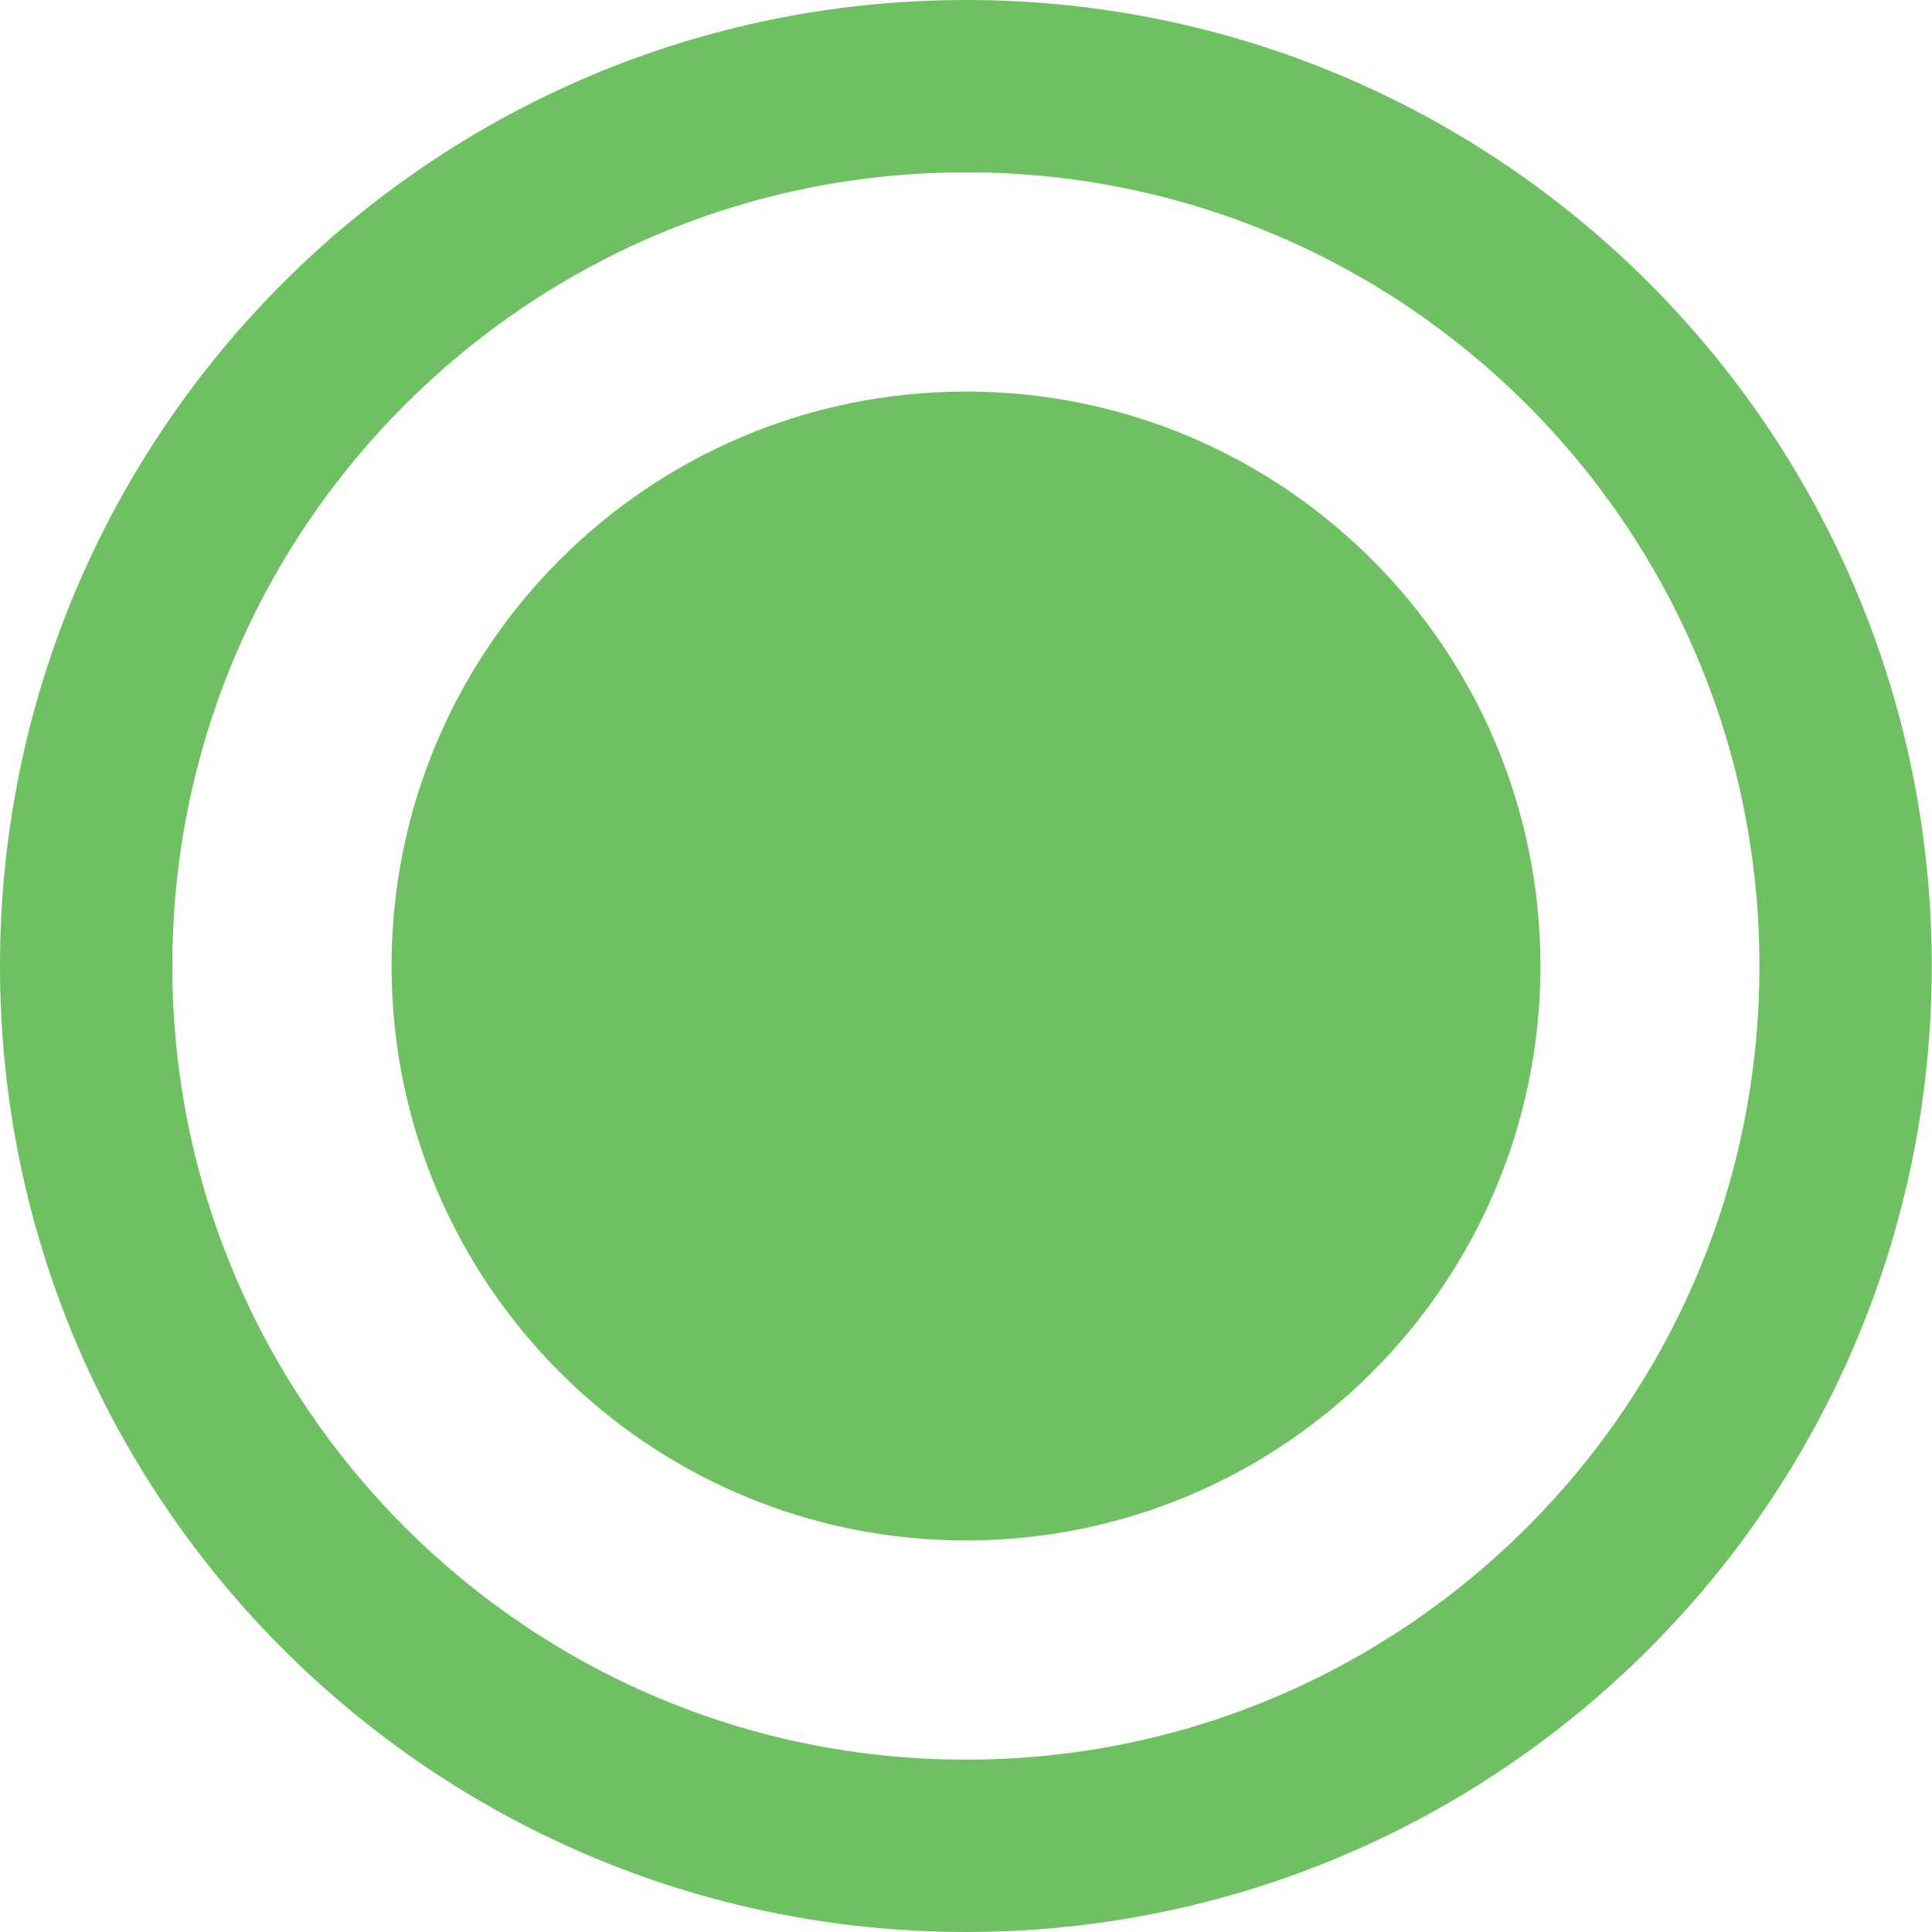
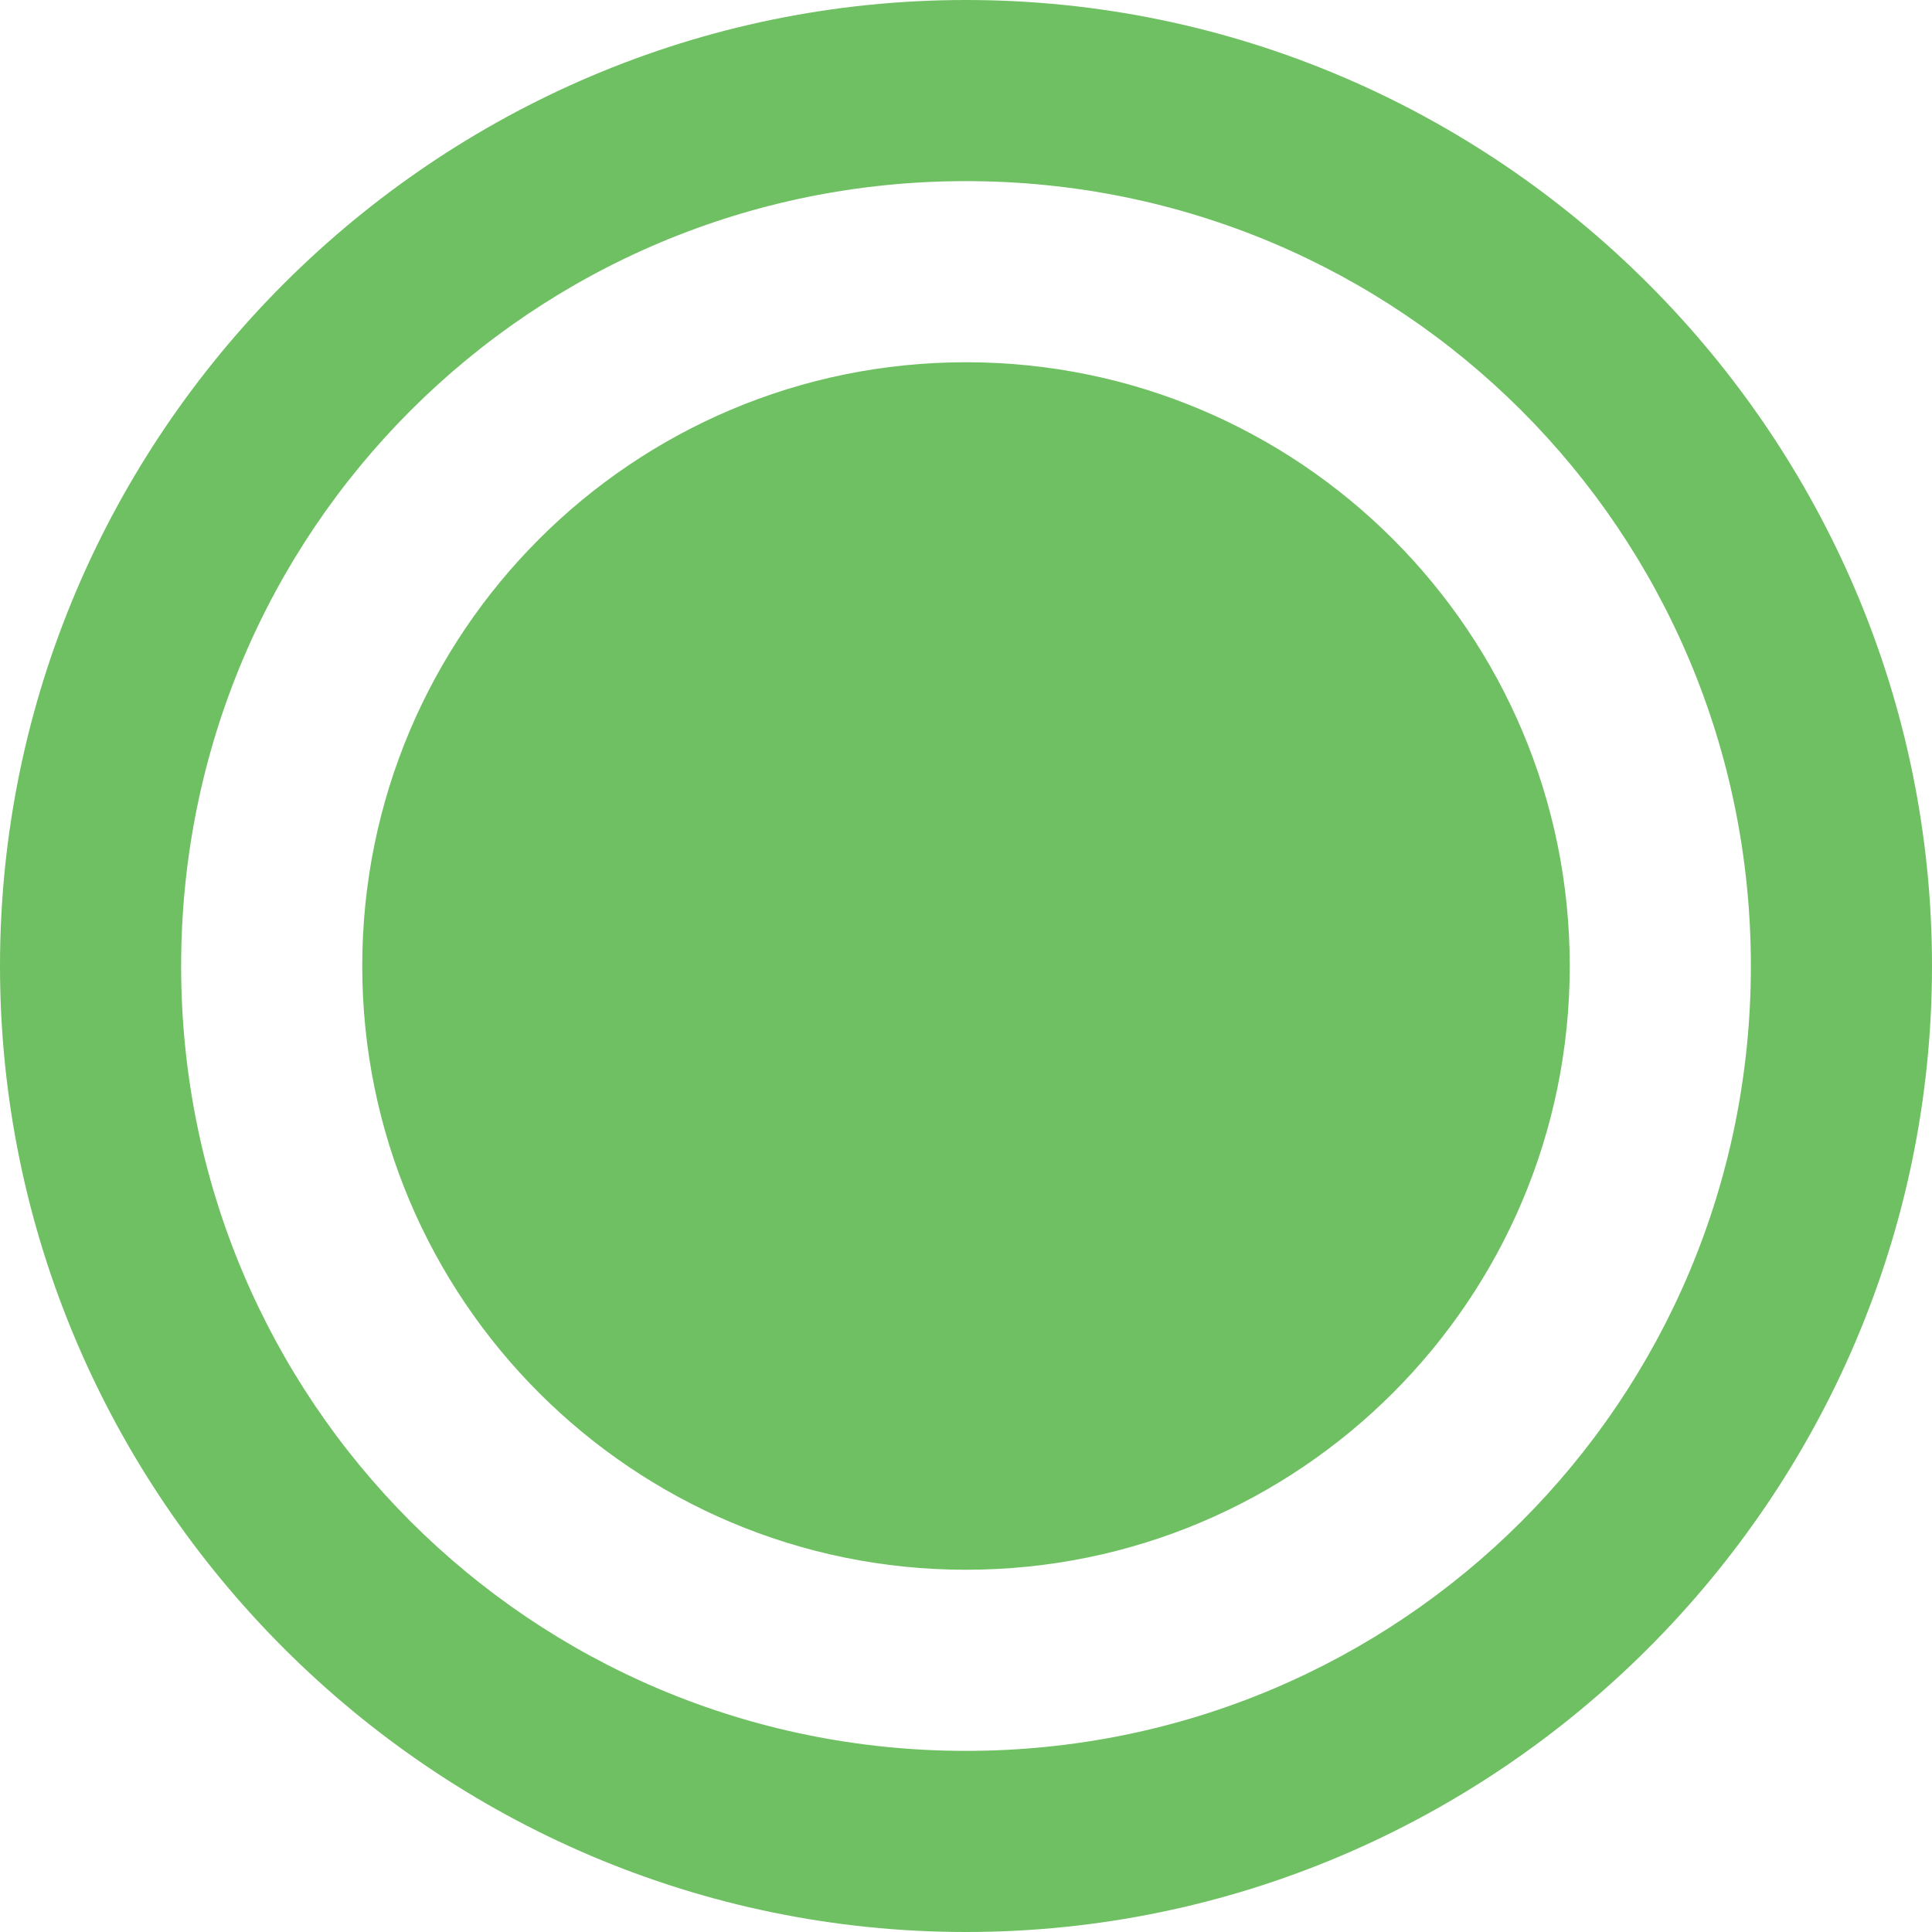
- <svg xmlns="http://www.w3.org/2000/svg" version="1.1" id="Layer_1" x="0px" y="0px" width="16.814px" height="16.816px" viewBox="0 0 16.814 16.816" enable-background="new 0 0 16.814 16.816" xml:space="preserve">
+ <svg xmlns="http://www.w3.org/2000/svg" version="1.1" id="Layer_1" x="0px" y="0px" viewBox="0 0 16 16" enable-background="new 0 0 16 16" xml:space="preserve">
+   <circle fill="#6FC062" cx="8" cy="8" r="5" />
  <g>
-     <path fill="#6FC062" d="M13.408,8.408c0,2.761-2.24,5-5,5c-2.762,0-5-2.239-5-5c0-2.761,2.238-5,5-5   C11.168,3.408,13.408,5.646,13.408,8.408" />
-     <path fill="#6FC062" d="M15.314,8.408c0,1.909-0.771,3.632-2.022,4.885c-1.253,1.251-2.975,2.023-4.884,2.023   s-3.632-0.772-4.884-2.023C2.272,12.04,1.5,10.317,1.5,8.408c0-1.91,0.772-3.632,2.023-4.884C4.776,2.272,6.499,1.5,8.408,1.5   c1.909,0,3.631,0.772,4.884,2.023C14.543,4.776,15.314,6.498,15.314,8.408h1.5C16.813,3.764,13.052,0,8.408,0   C3.765,0,0,3.764,0,8.408c0,4.644,3.765,8.407,8.408,8.408c4.644-0.001,8.405-3.766,8.406-8.408H15.314z" />
+     <path fill="#6FC062" d="M8,1.5c3.6,0,6.5,2.9,6.5,6.5s-2.9,6.5-6.5,6.5S1.5,11.6,1.5,8S4.4,1.5,8,1.5 M8,0C3.6,0,0,3.6,0,8   s3.6,8,8,8s8-3.6,8-8S12.4,0,8,0z" />
  </g>
</svg>
